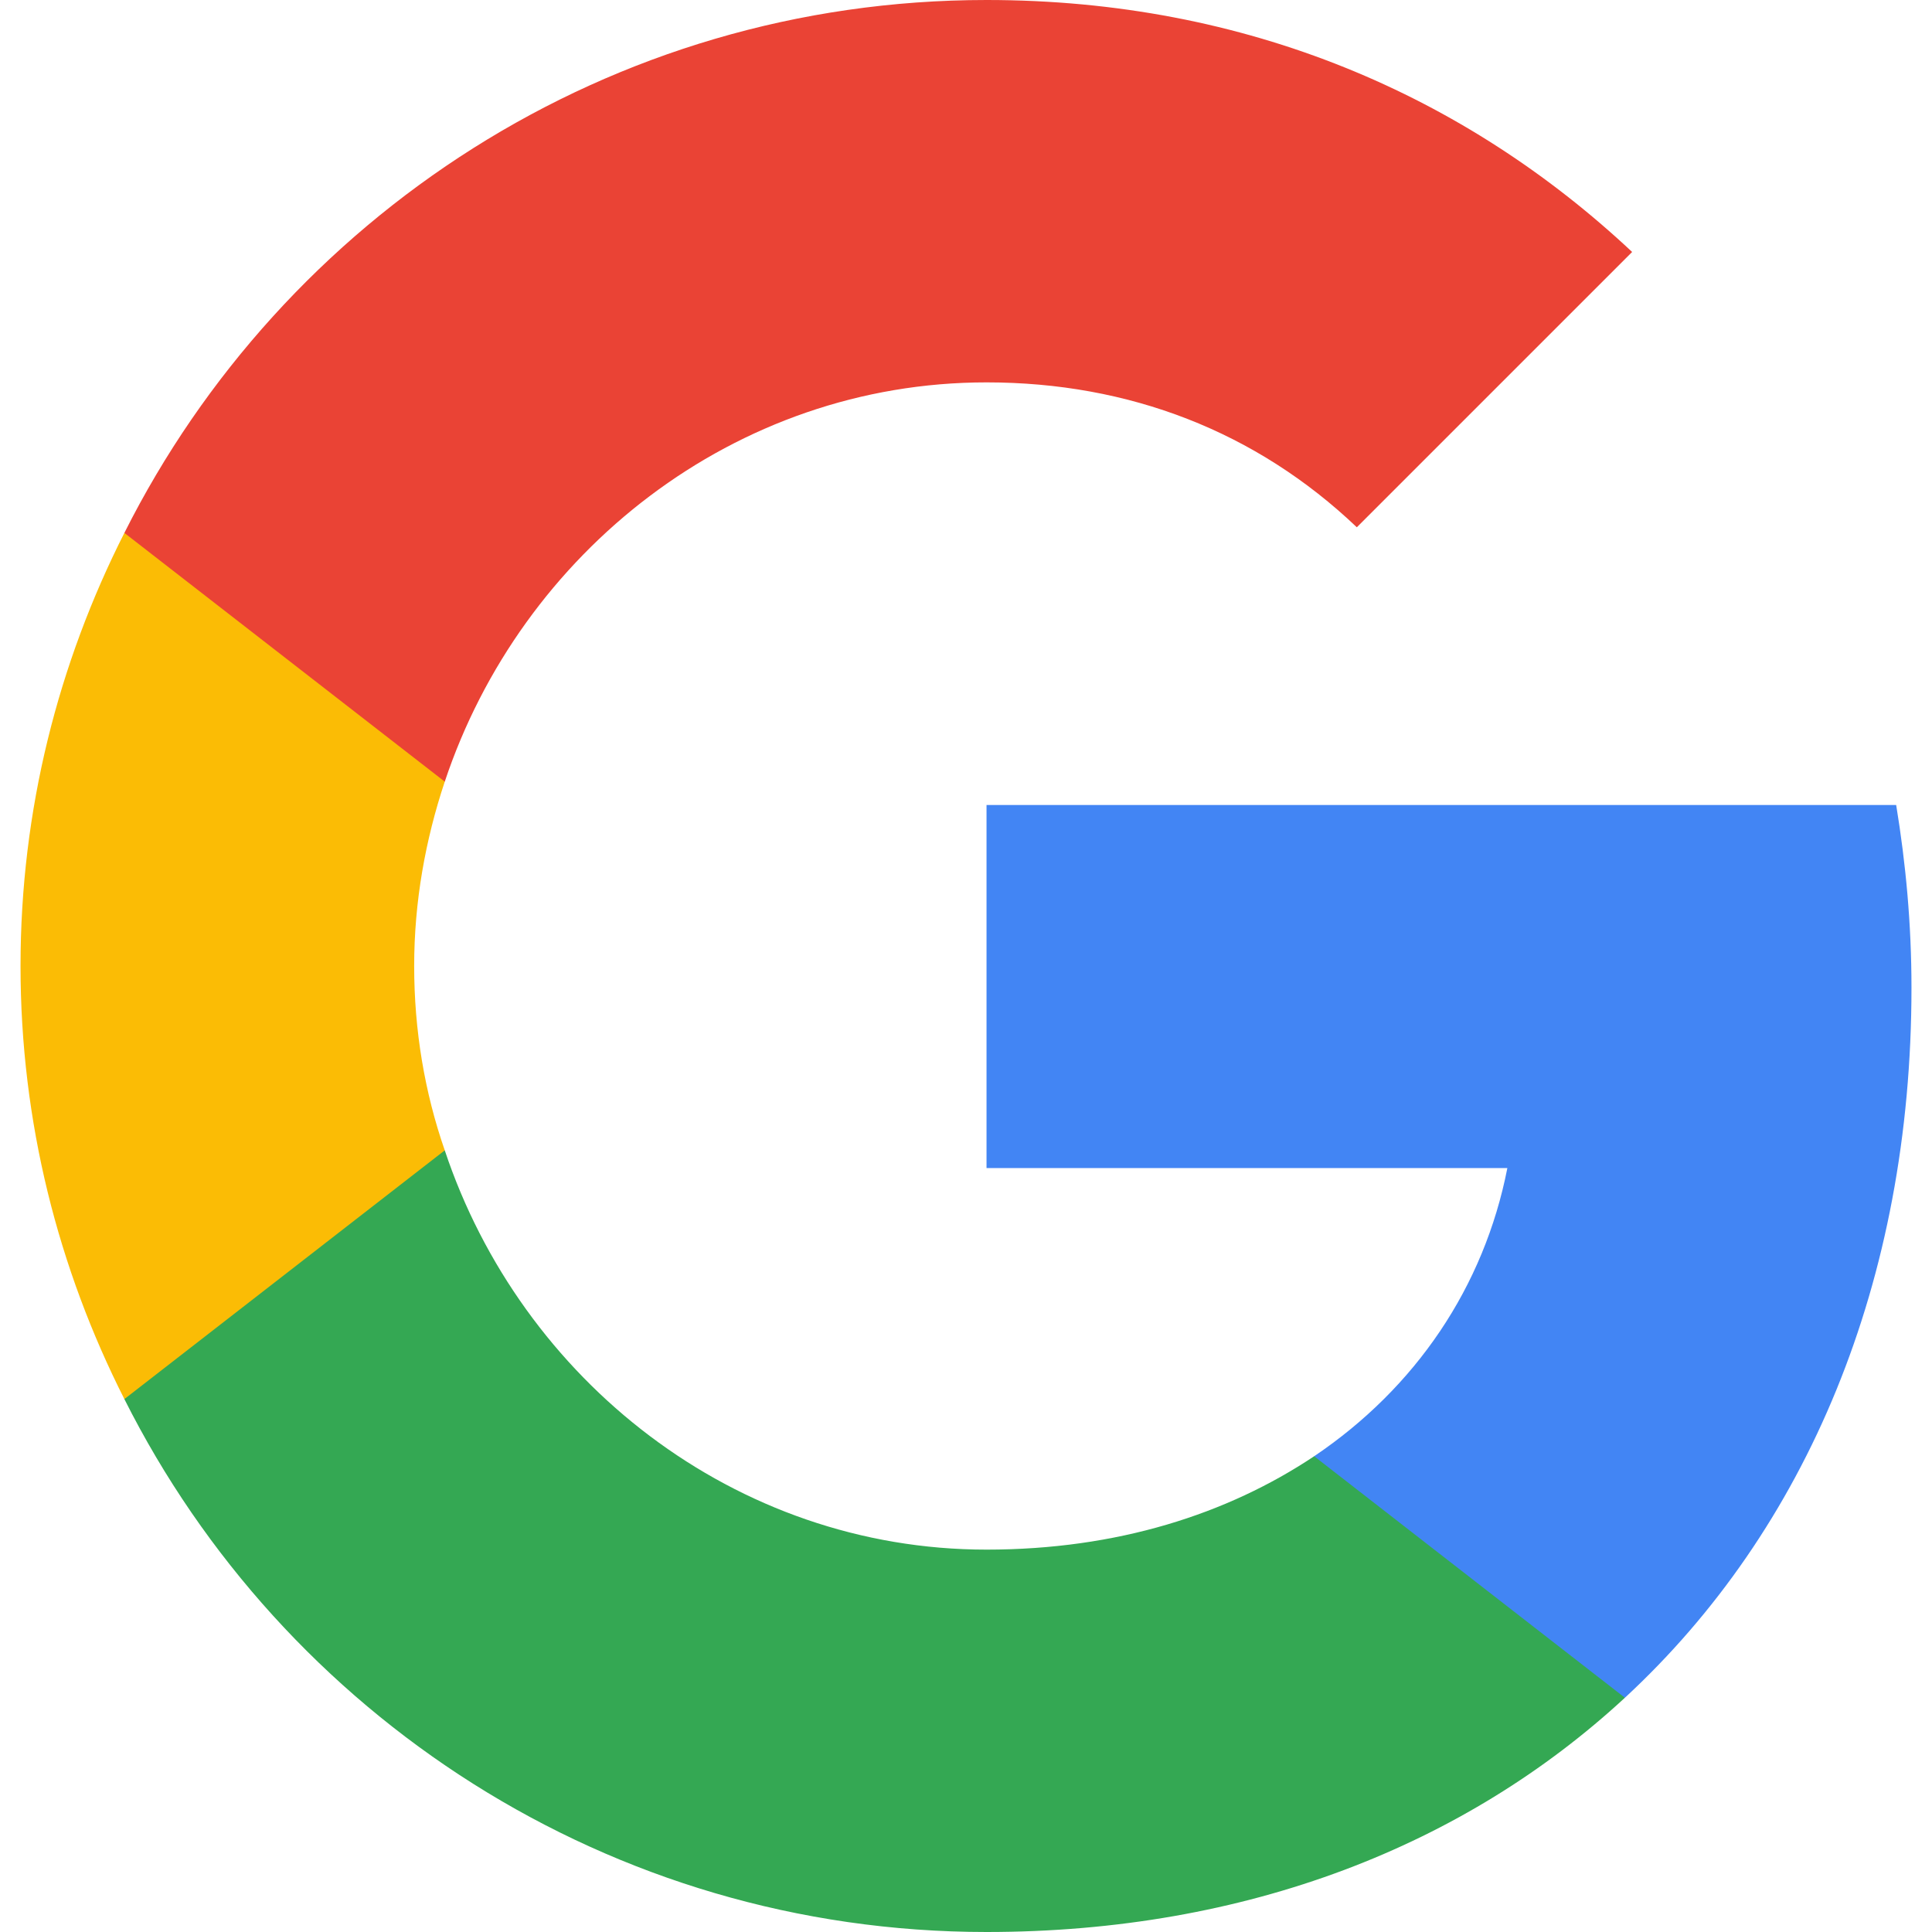
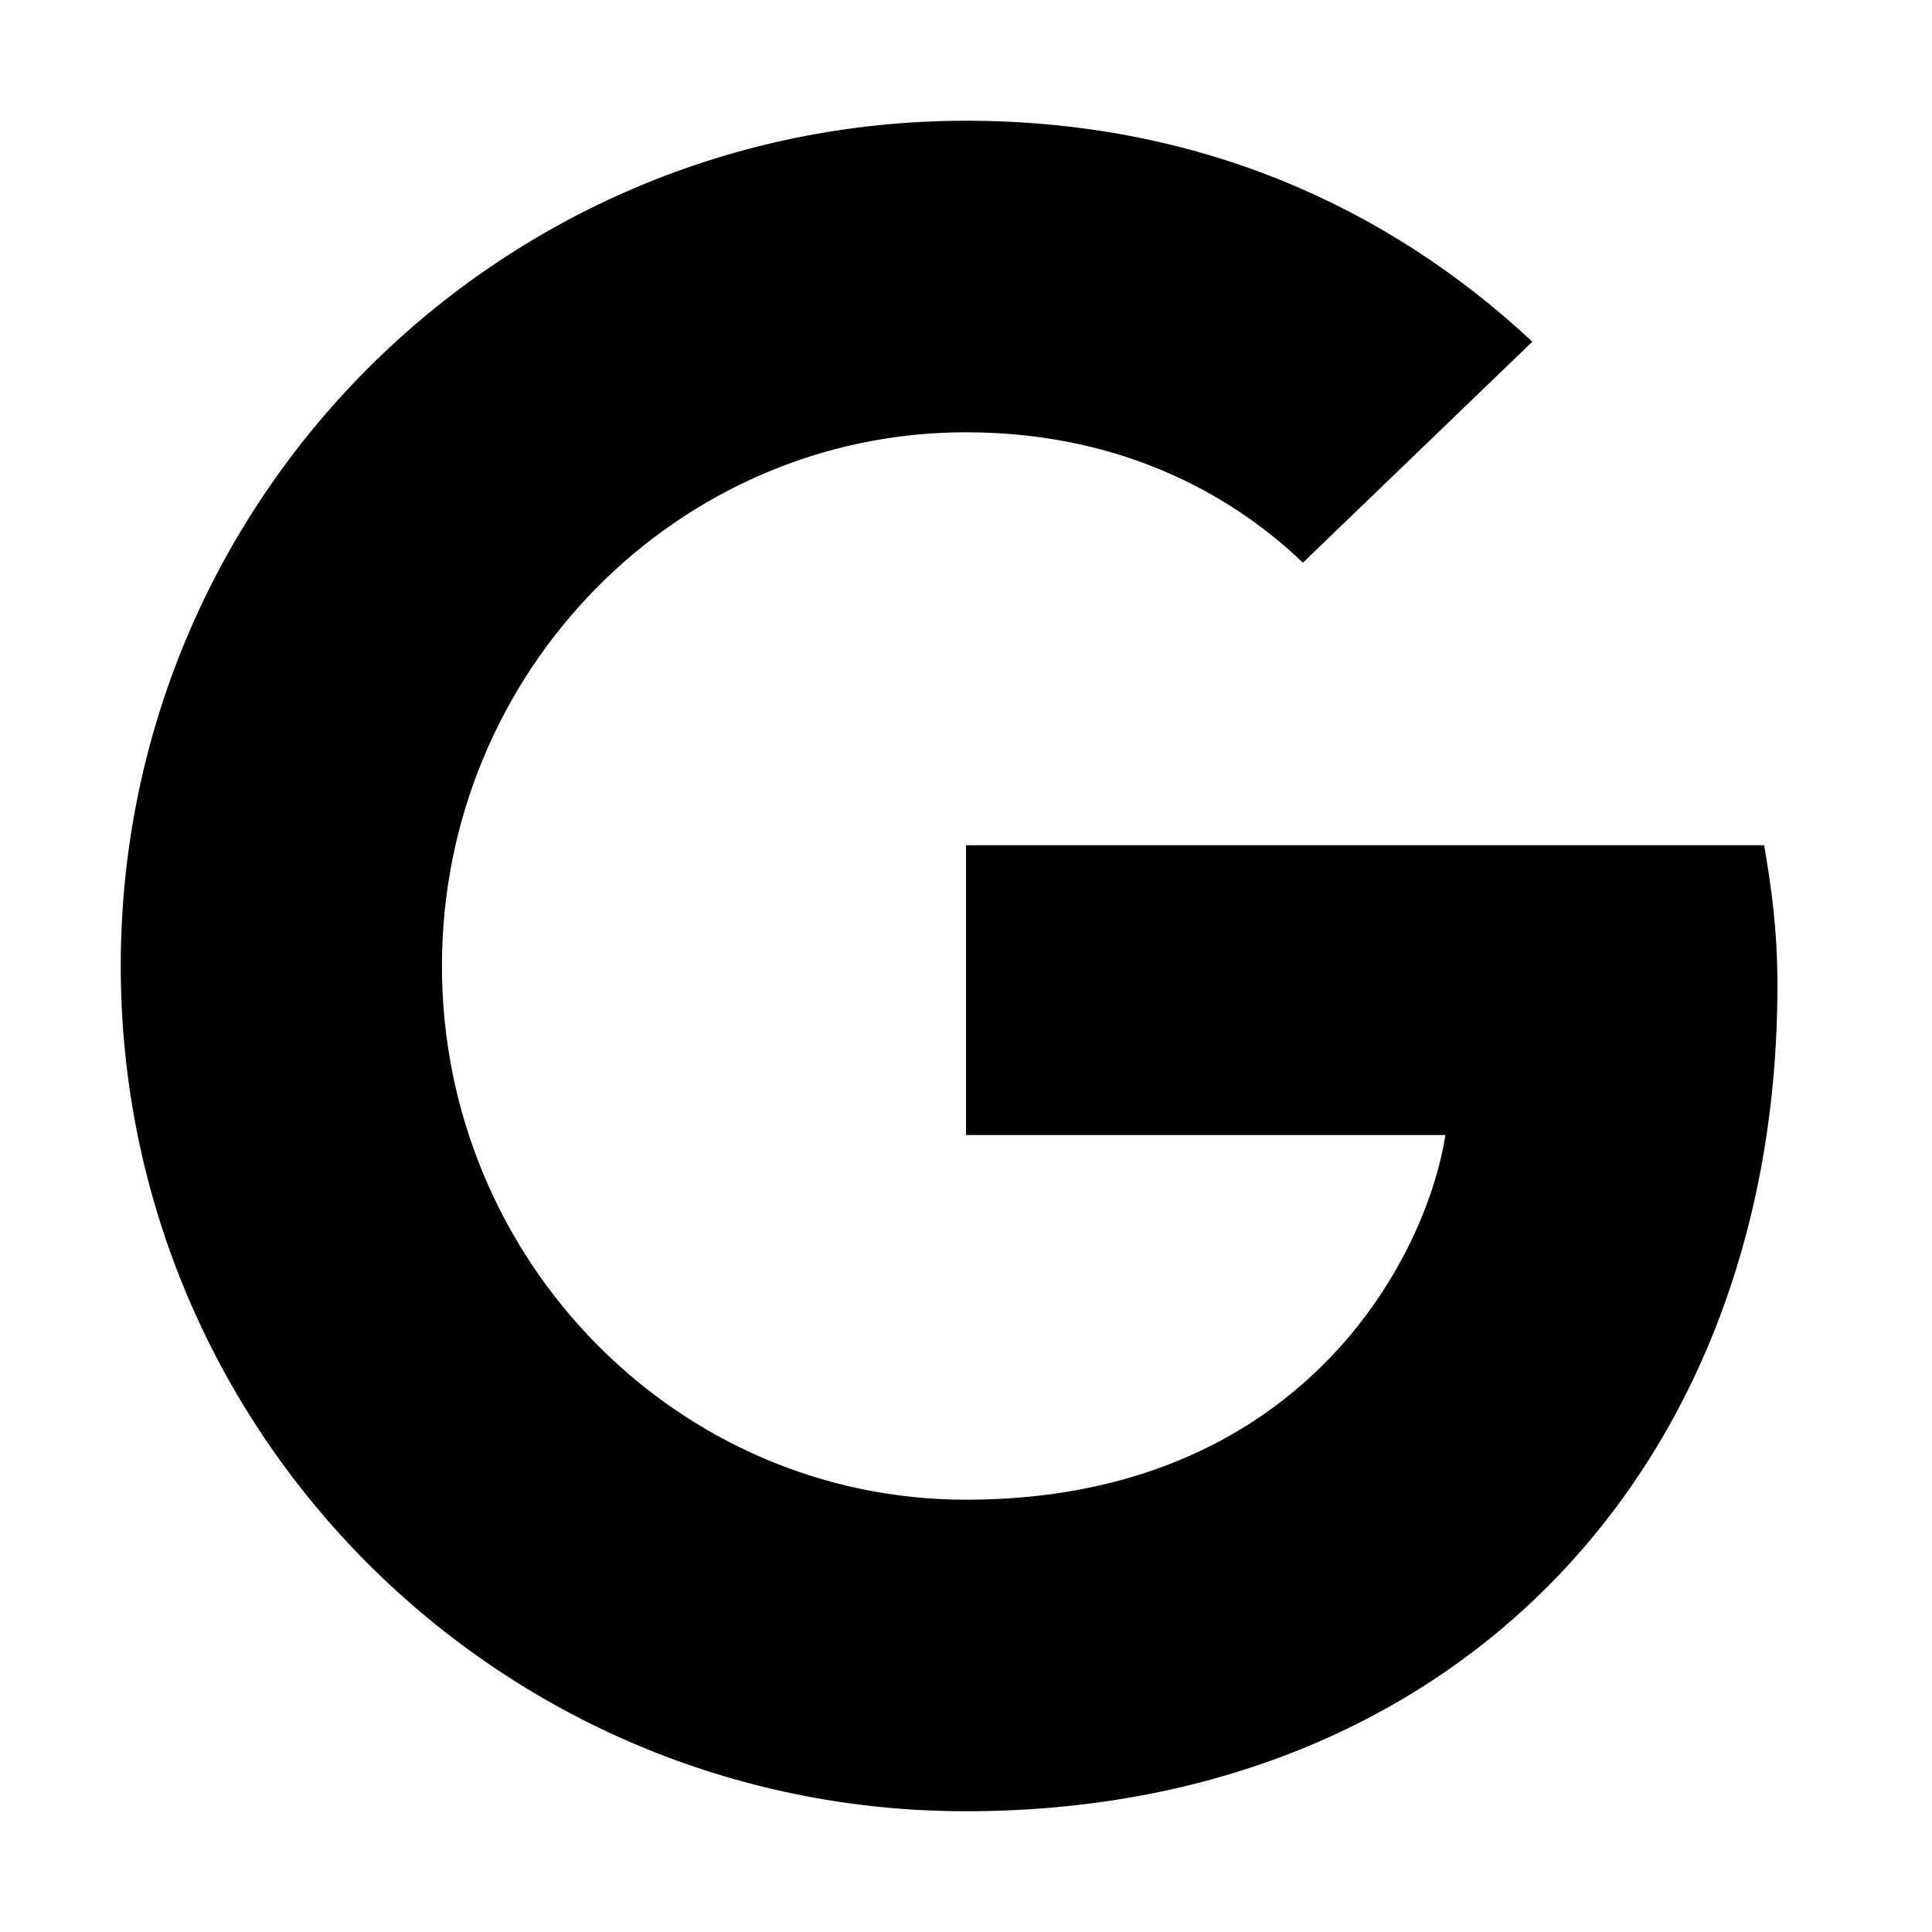
- <svg xmlns="http://www.w3.org/2000/svg" viewBox="0 0 24 24" width="24" height="24">
-   <g transform="matrix(1, 0, 0, 1, 27.009, -39.239)">
-     <path fill="#4285F4" d="M -3.264 51.509 C -3.264 50.719 -3.334 49.969 -3.454 49.239 L -14.754 49.239 L -14.754 53.749 L -8.284 53.749 C -8.574 55.229 -9.424 56.479 -10.684 57.329 L -10.684 60.329 L -6.824 60.329 C -4.564 58.239 -3.264 55.159 -3.264 51.509 Z" />
-     <path fill="#34A853" d="M -14.754 63.239 C -11.514 63.239 -8.804 62.159 -6.824 60.329 L -10.684 57.329 C -11.764 58.049 -13.134 58.489 -14.754 58.489 C -17.884 58.489 -20.534 56.379 -21.484 53.529 L -25.464 53.529 L -25.464 56.619 C -23.494 60.539 -19.444 63.239 -14.754 63.239 Z" />
-     <path fill="#FBBC05" d="M -21.484 53.529 C -21.734 52.809 -21.864 52.039 -21.864 51.239 C -21.864 50.439 -21.724 49.669 -21.484 48.949 L -21.484 45.859 L -25.464 45.859 C -26.284 47.479 -26.754 49.299 -26.754 51.239 C -26.754 53.179 -26.284 54.999 -25.464 56.619 L -21.484 53.529 Z" />
-     <path fill="#EA4335" d="M -14.754 43.989 C -12.984 43.989 -11.404 44.599 -10.154 45.789 L -6.734 42.369 C -8.804 40.429 -11.514 39.239 -14.754 39.239 C -19.444 39.239 -23.494 41.939 -25.464 45.859 L -21.484 48.949 C -20.534 46.099 -17.884 43.989 -14.754 43.989 Z" />
-   </g>
+ <svg xmlns="http://www.w3.org/2000/svg" width="16px" height="16px" viewBox="0 0 16 16">
+   <path d="M8 7v2.4h3.97c-.16 1.03-1.2 3.02-3.97 3.02-2.39 0-4.34-1.98-4.34-4.42S5.61 3.58 8 3.58c1.36 0 2.27.58 2.79 1.08l1.9-1.83C11.47 1.69 9.89 1 8 1 4.13 1 1 4.13 1 8s3.13 7 7 7c4.04 0 6.72-2.84 6.72-6.84 0-.46-.05-.81-.11-1.16H8z" />
</svg>
